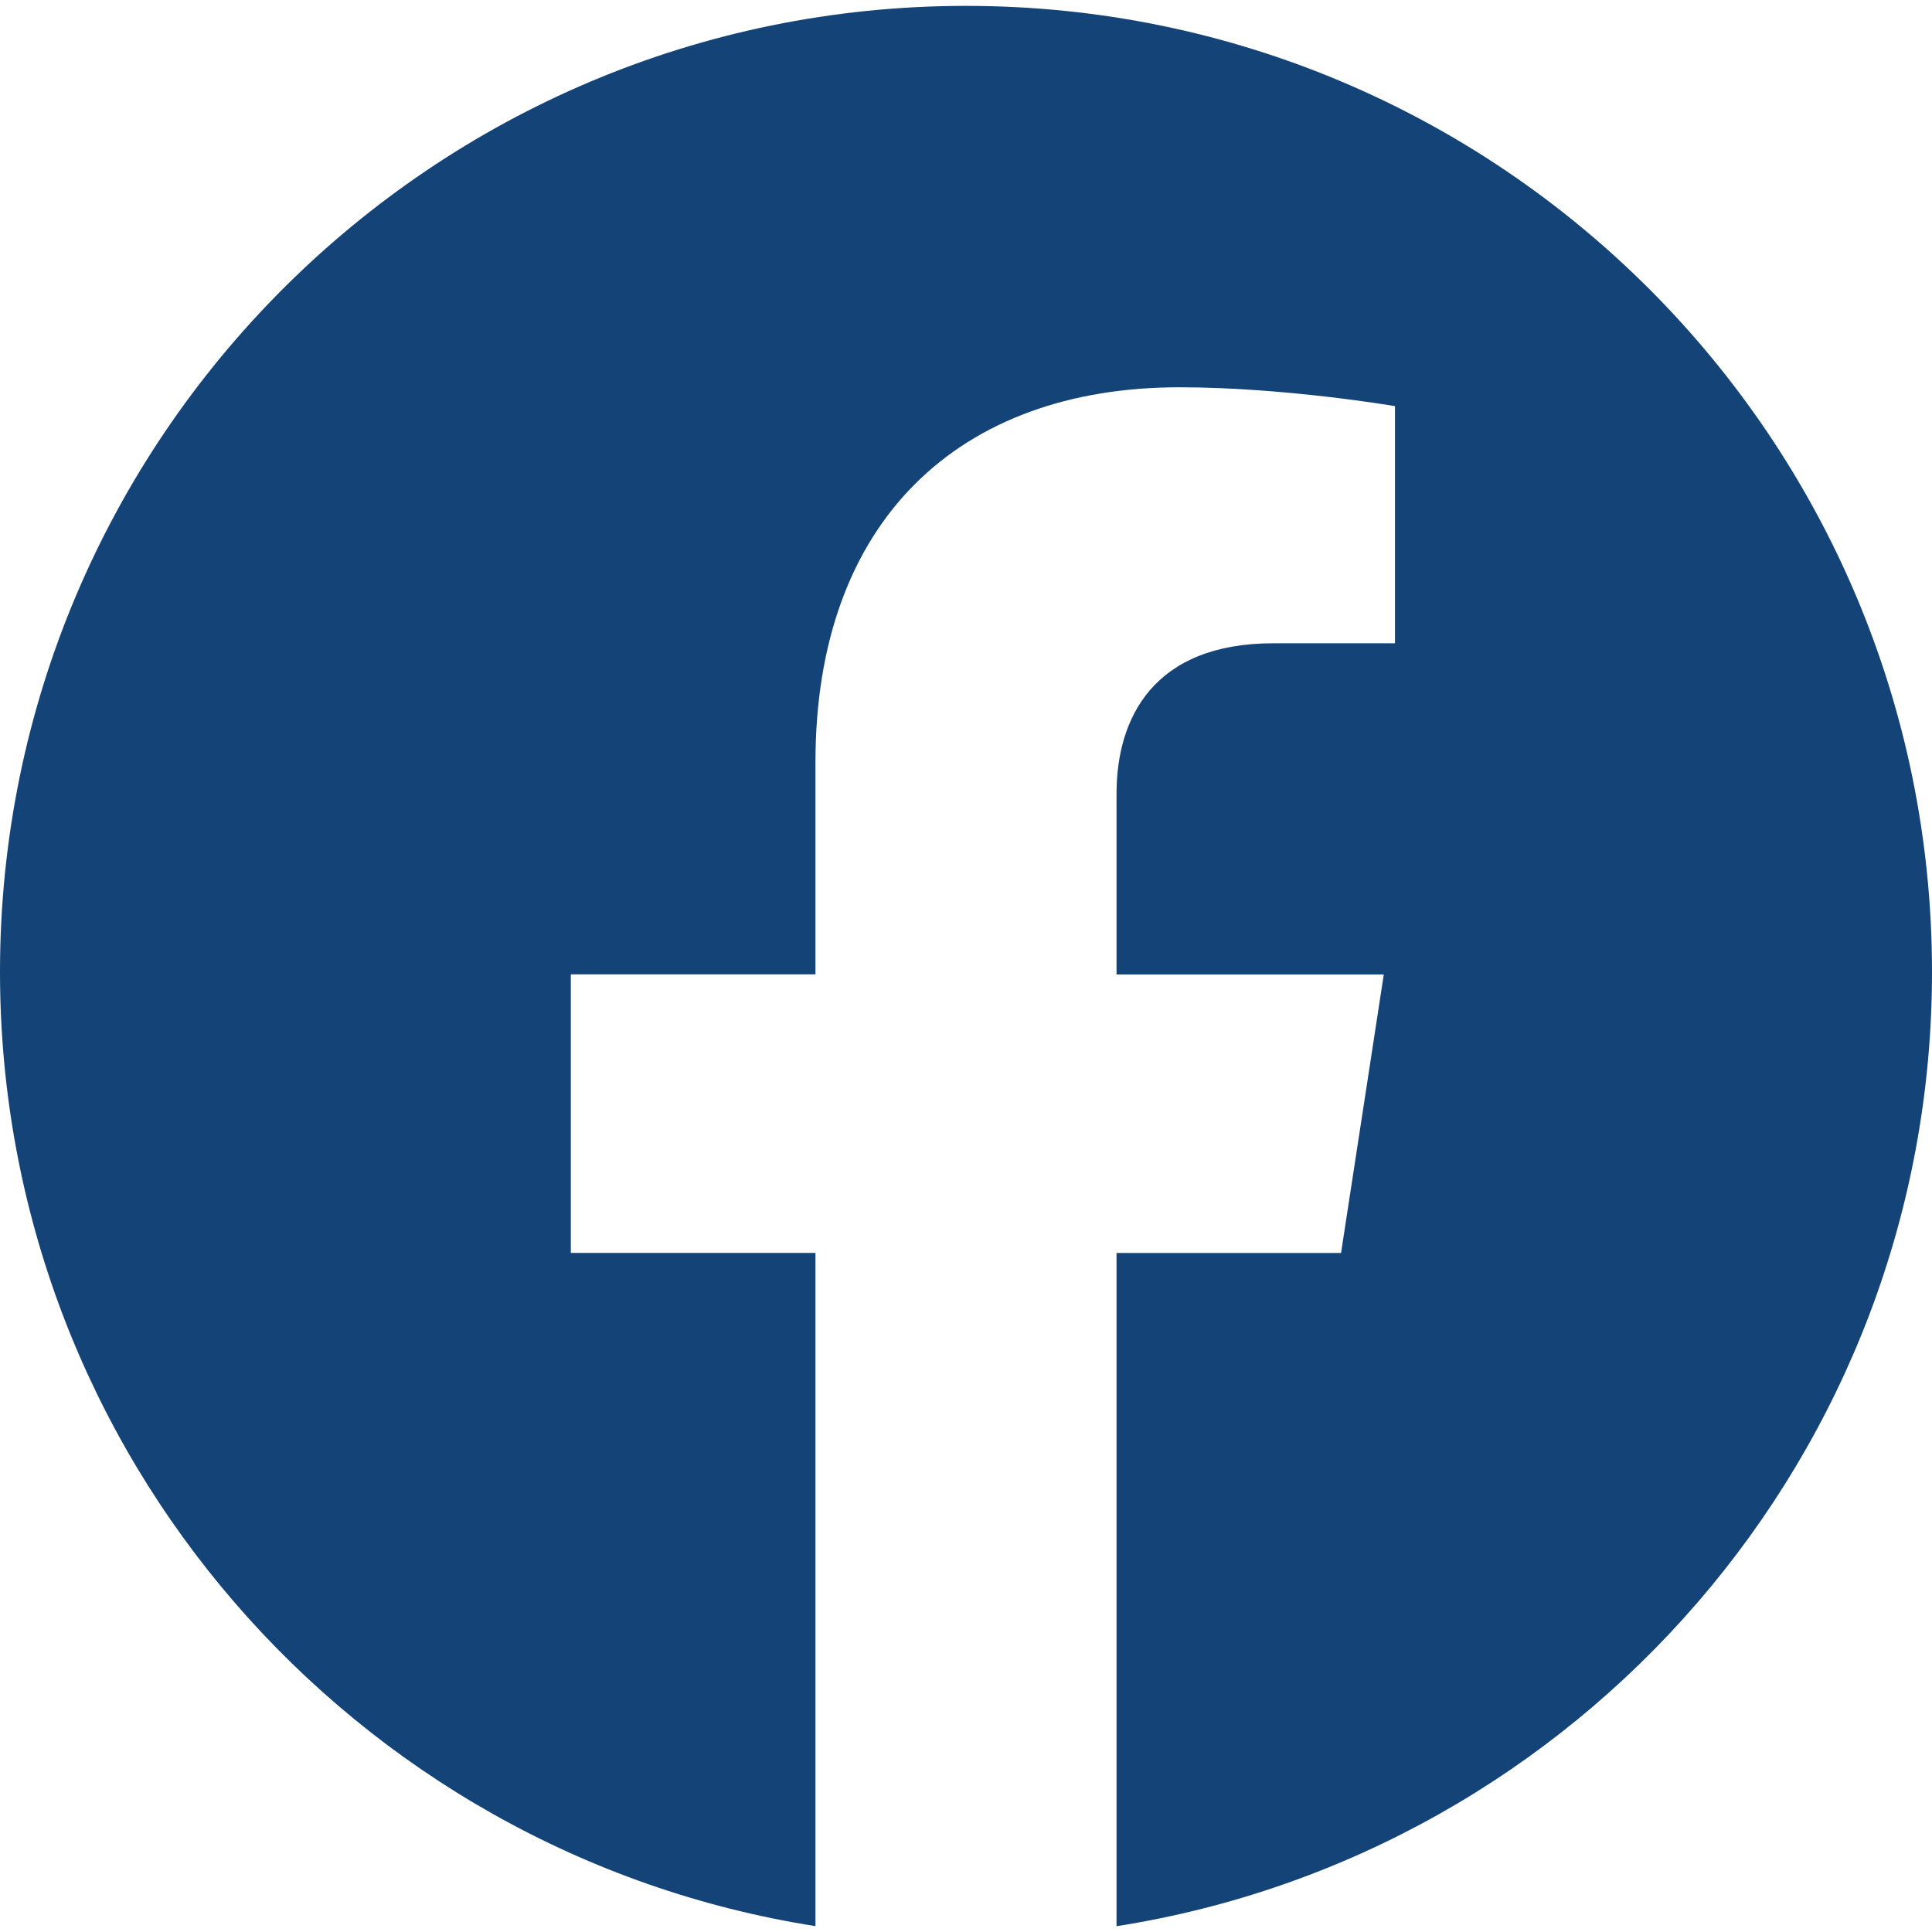
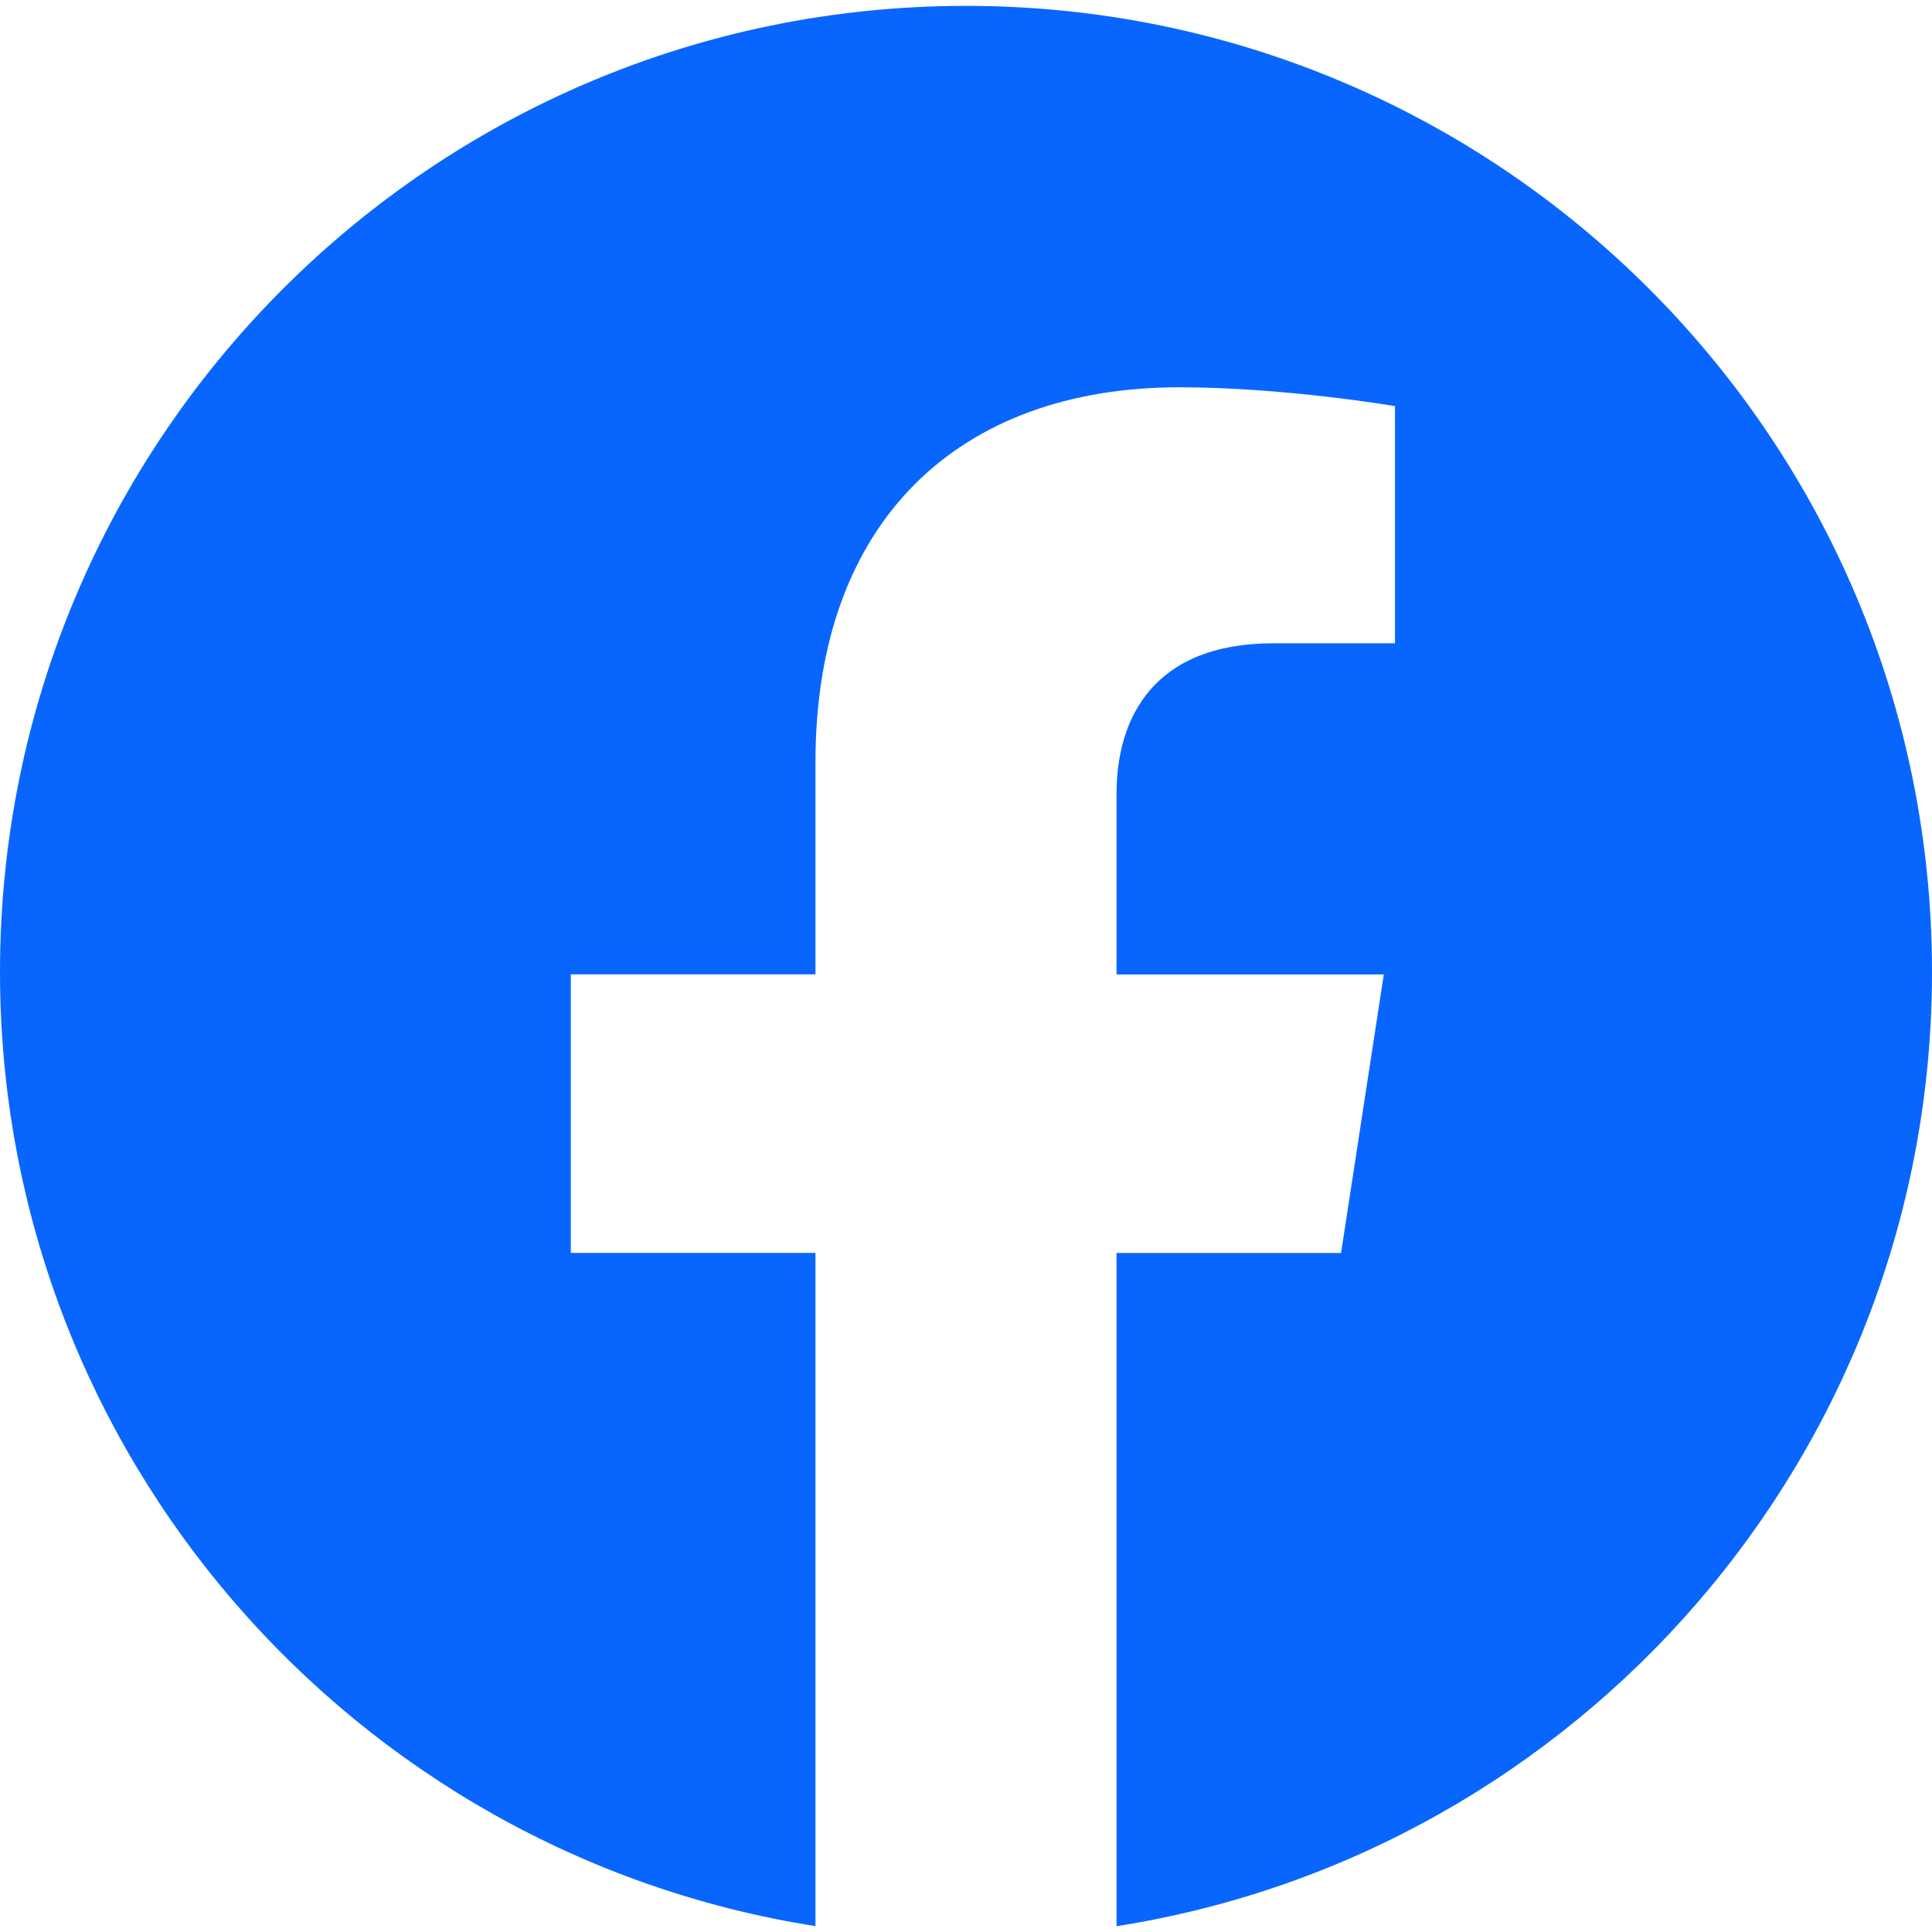
- <svg xmlns="http://www.w3.org/2000/svg" version="1.1" id="Capa_1" x="0px" y="0px" viewBox="0 0 24 24" style="enable-background:new 0 0 24 24;" xml:space="preserve" width="512" height="512" fill="#134377">
+ <svg xmlns="http://www.w3.org/2000/svg" version="1.1" id="Capa_1" x="0px" y="0px" viewBox="0 0 24 24" style="enable-background:new 0 0 24 24;" xml:space="preserve" width="512" height="512" fill="#0866ff">
  <g>
    <path d="M24,12.073c0,5.989-4.394,10.954-10.13,11.855v-8.363h2.789l0.531-3.46H13.87V9.86c0-0.947,0.464-1.869,1.95-1.869h1.509   V5.045c0,0-1.37-0.234-2.679-0.234c-2.734,0-4.52,1.657-4.52,4.656v2.637H7.091v3.46h3.039v8.363C4.395,23.025,0,18.061,0,12.073   c0-6.627,5.373-12,12-12S24,5.445,24,12.073z" />
  </g>
</svg>
